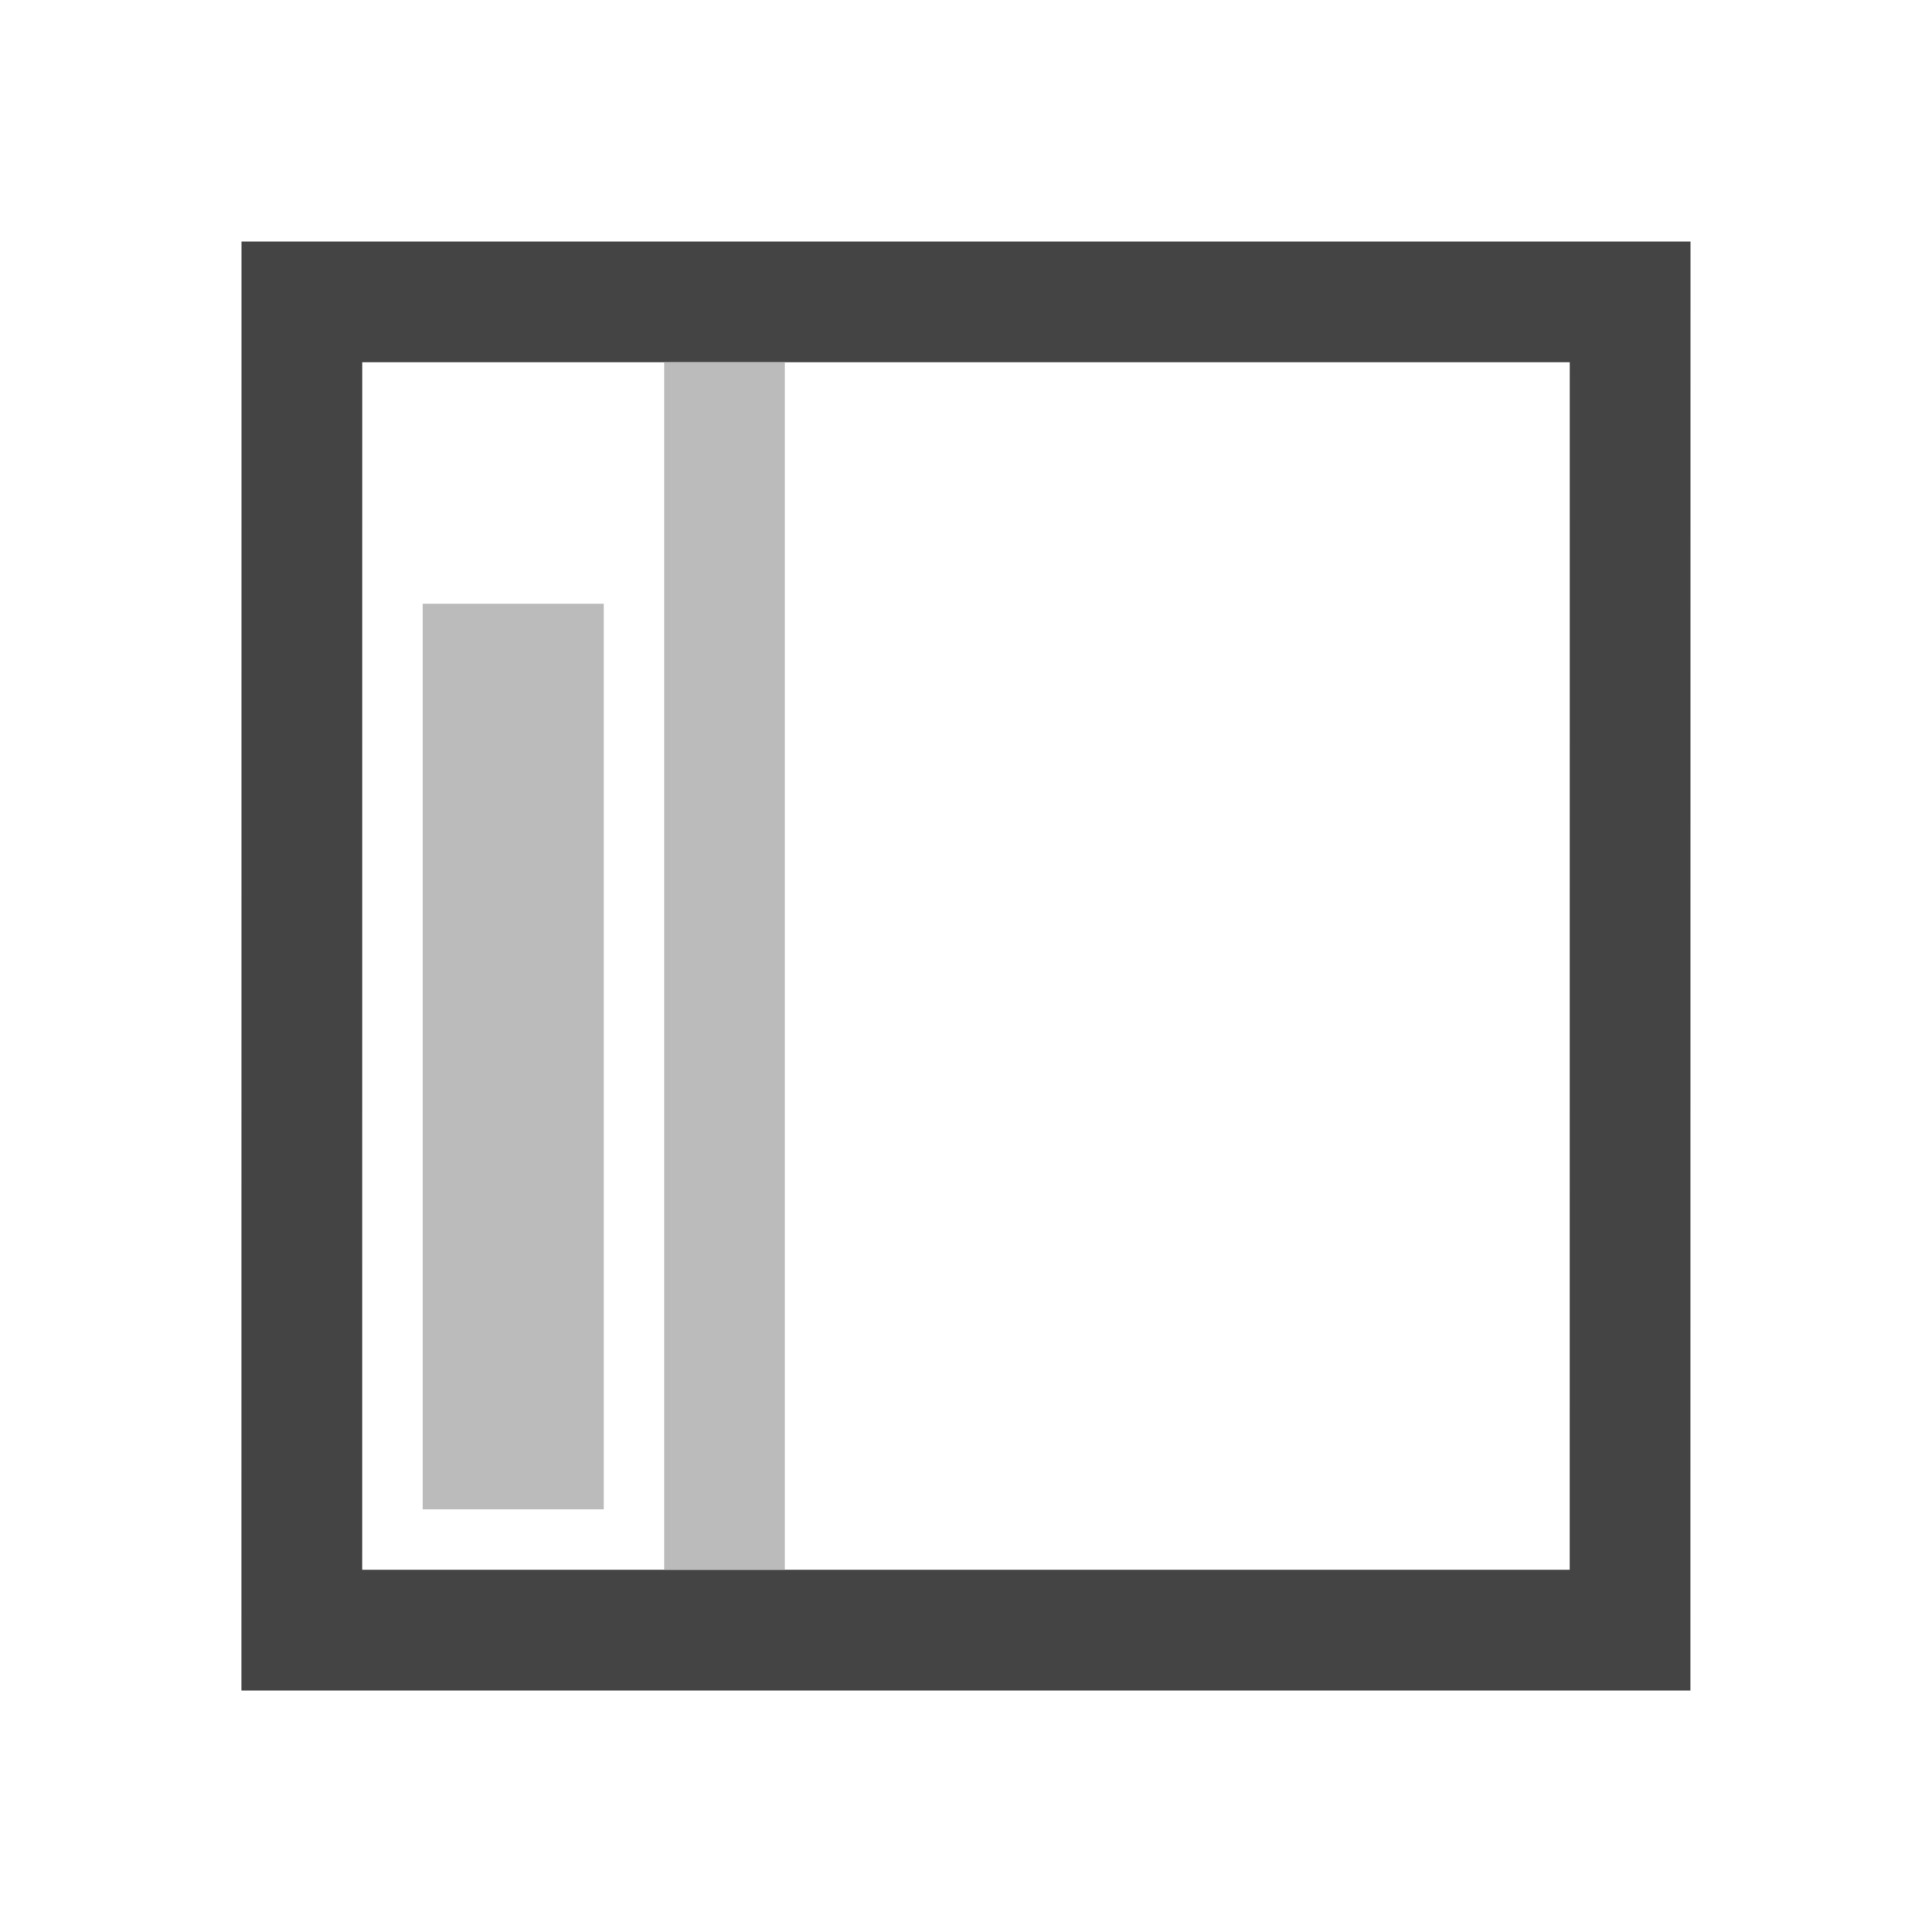
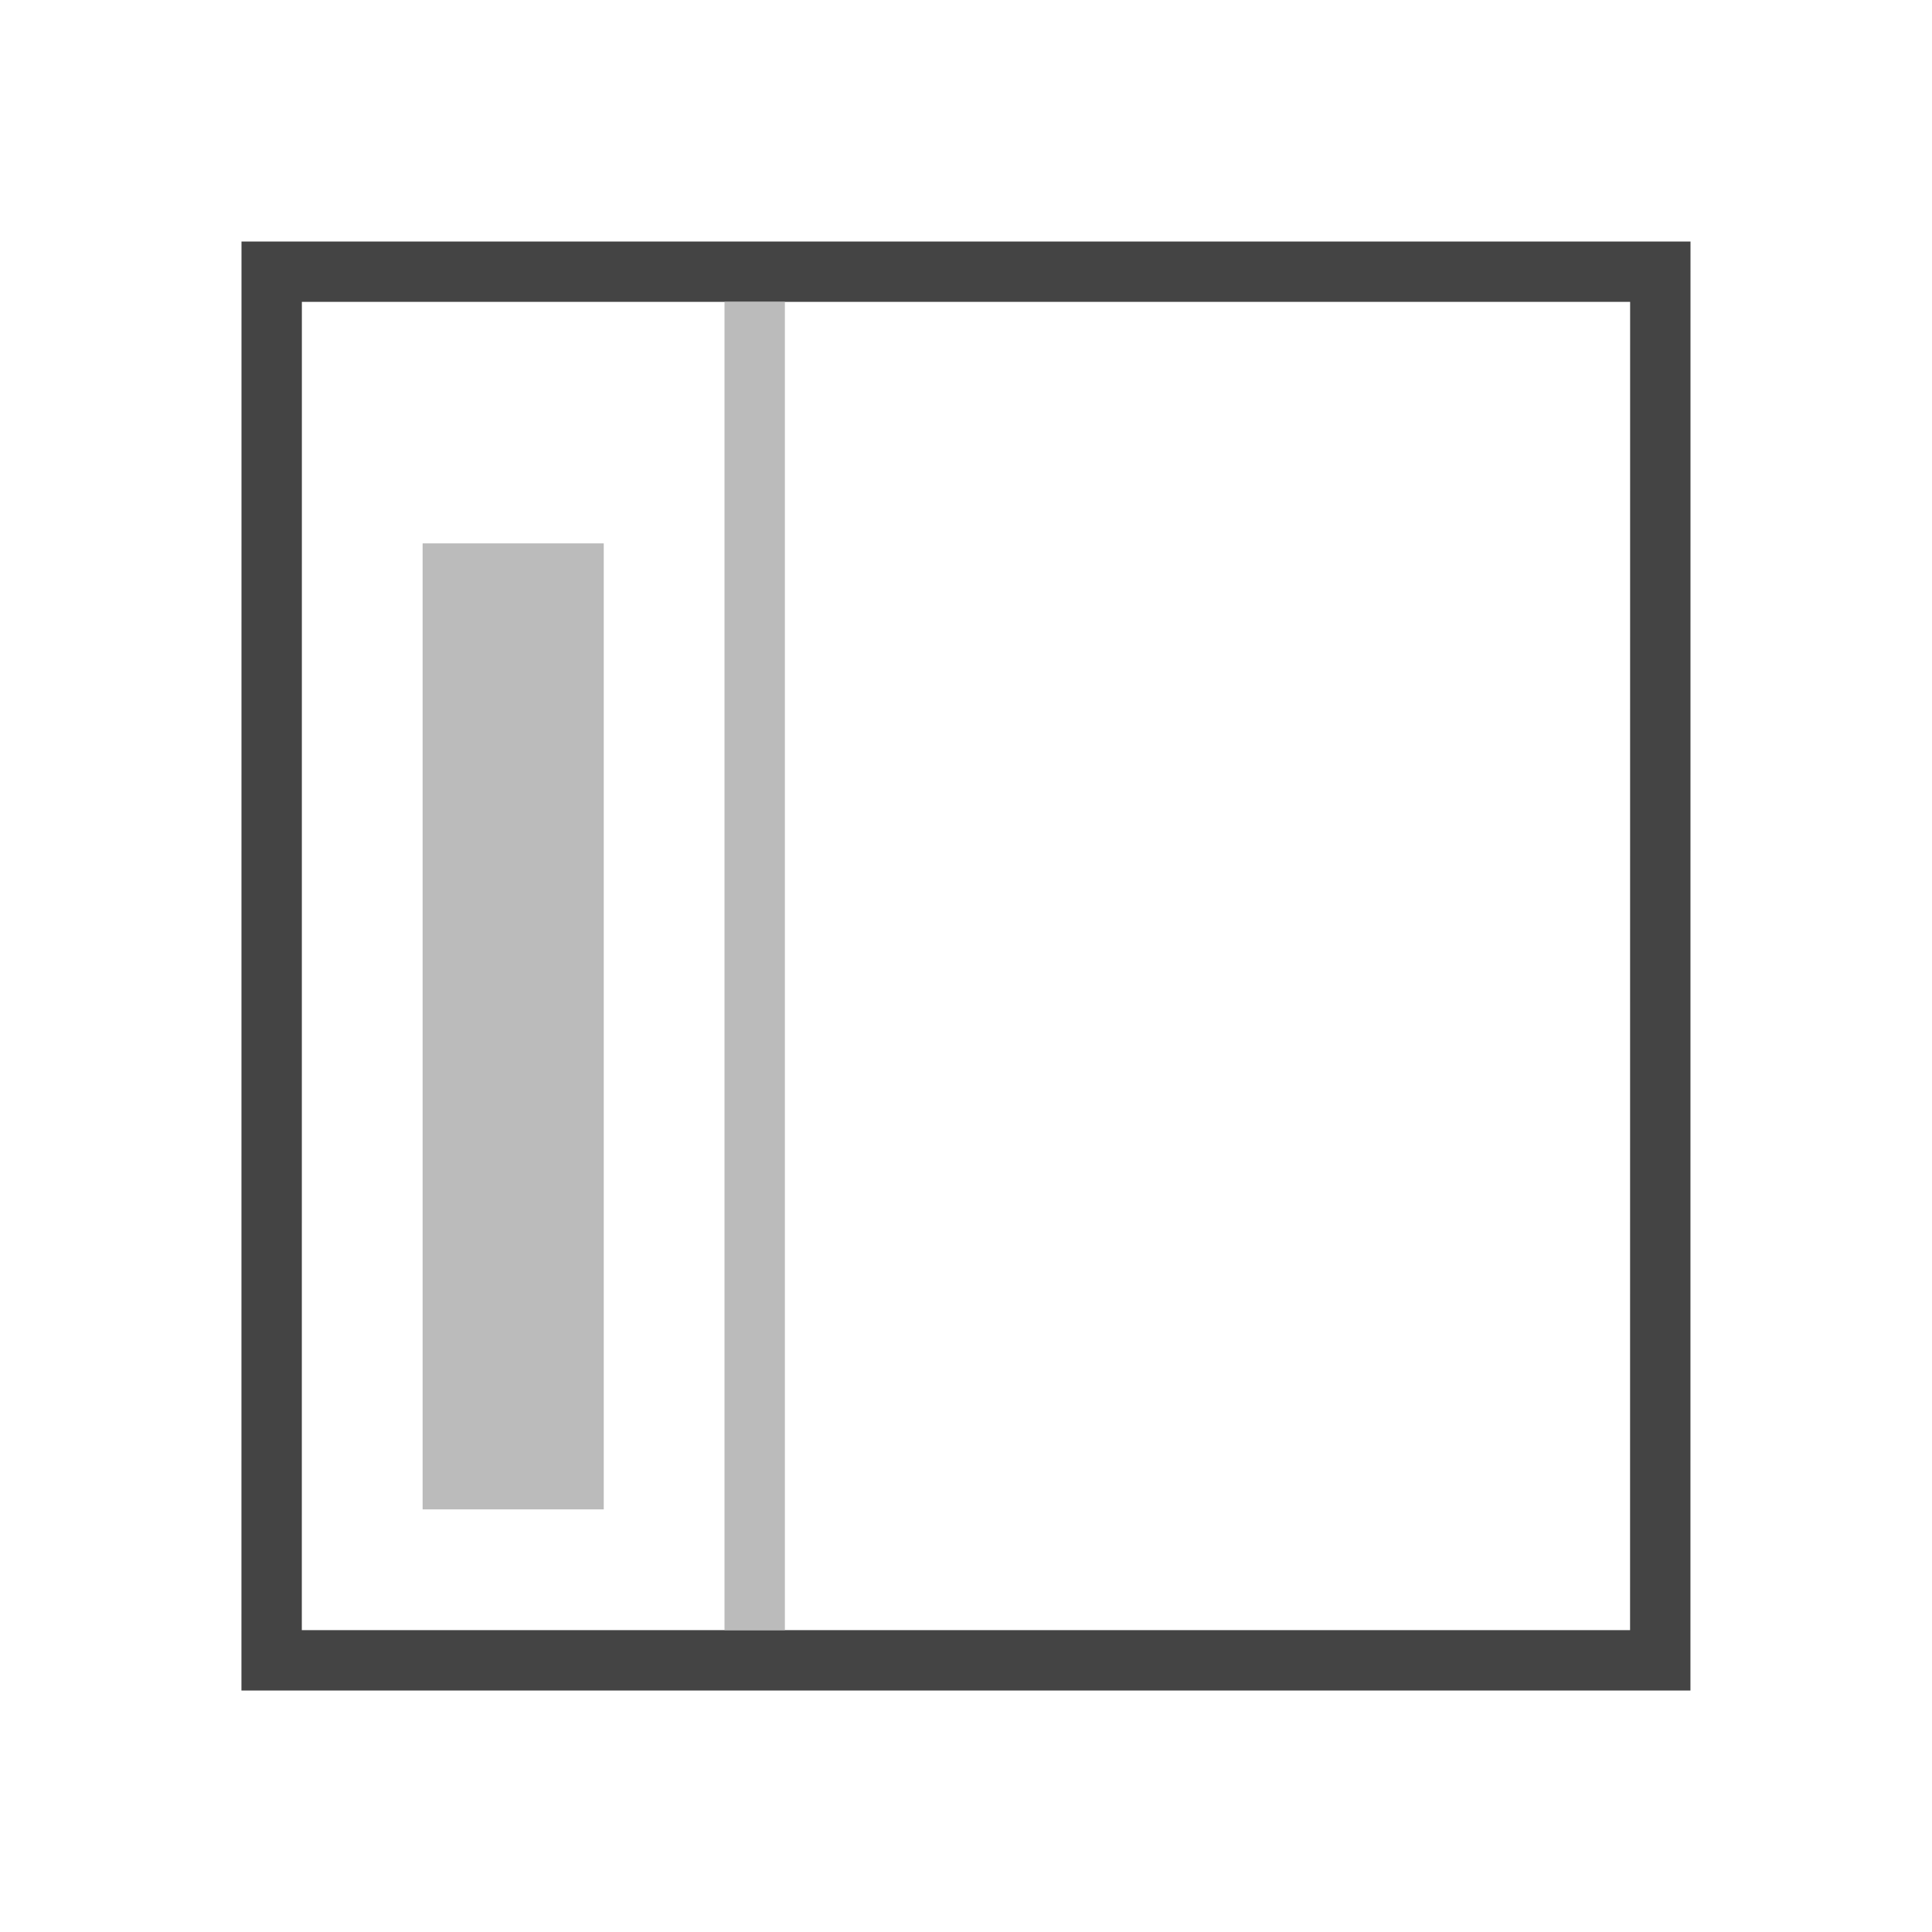
- <svg xmlns="http://www.w3.org/2000/svg" width="32" height="32" version="1.1" viewBox="0 0 8 8">
-   <path d="m1.25 1.25h5.5l-2.25e-4 5.5h-5.5z" fill="none" stroke="#444" stroke-width=".5" />
-   <rect x="1.75" y="2.5" width=".75" height="3.75" fill="#bbb" />
-   <path d="m3 1.5 1e-7 5" fill="none" stroke="#bbb" stroke-width=".5" />
+ <svg xmlns="http://www.w3.org/2000/svg" version="1.1" viewBox="0 0 32 32">
+   <path d="m4.5 4.5h23l-9.5e-4 23h-23z" fill="none" stroke="#444" />
+   <rect x="7" y="9" width="3" height="16" fill="#bbb" />
+   <path d="m12.5 5 1e-6 22" fill="none" stroke="#bbb" />
</svg>
